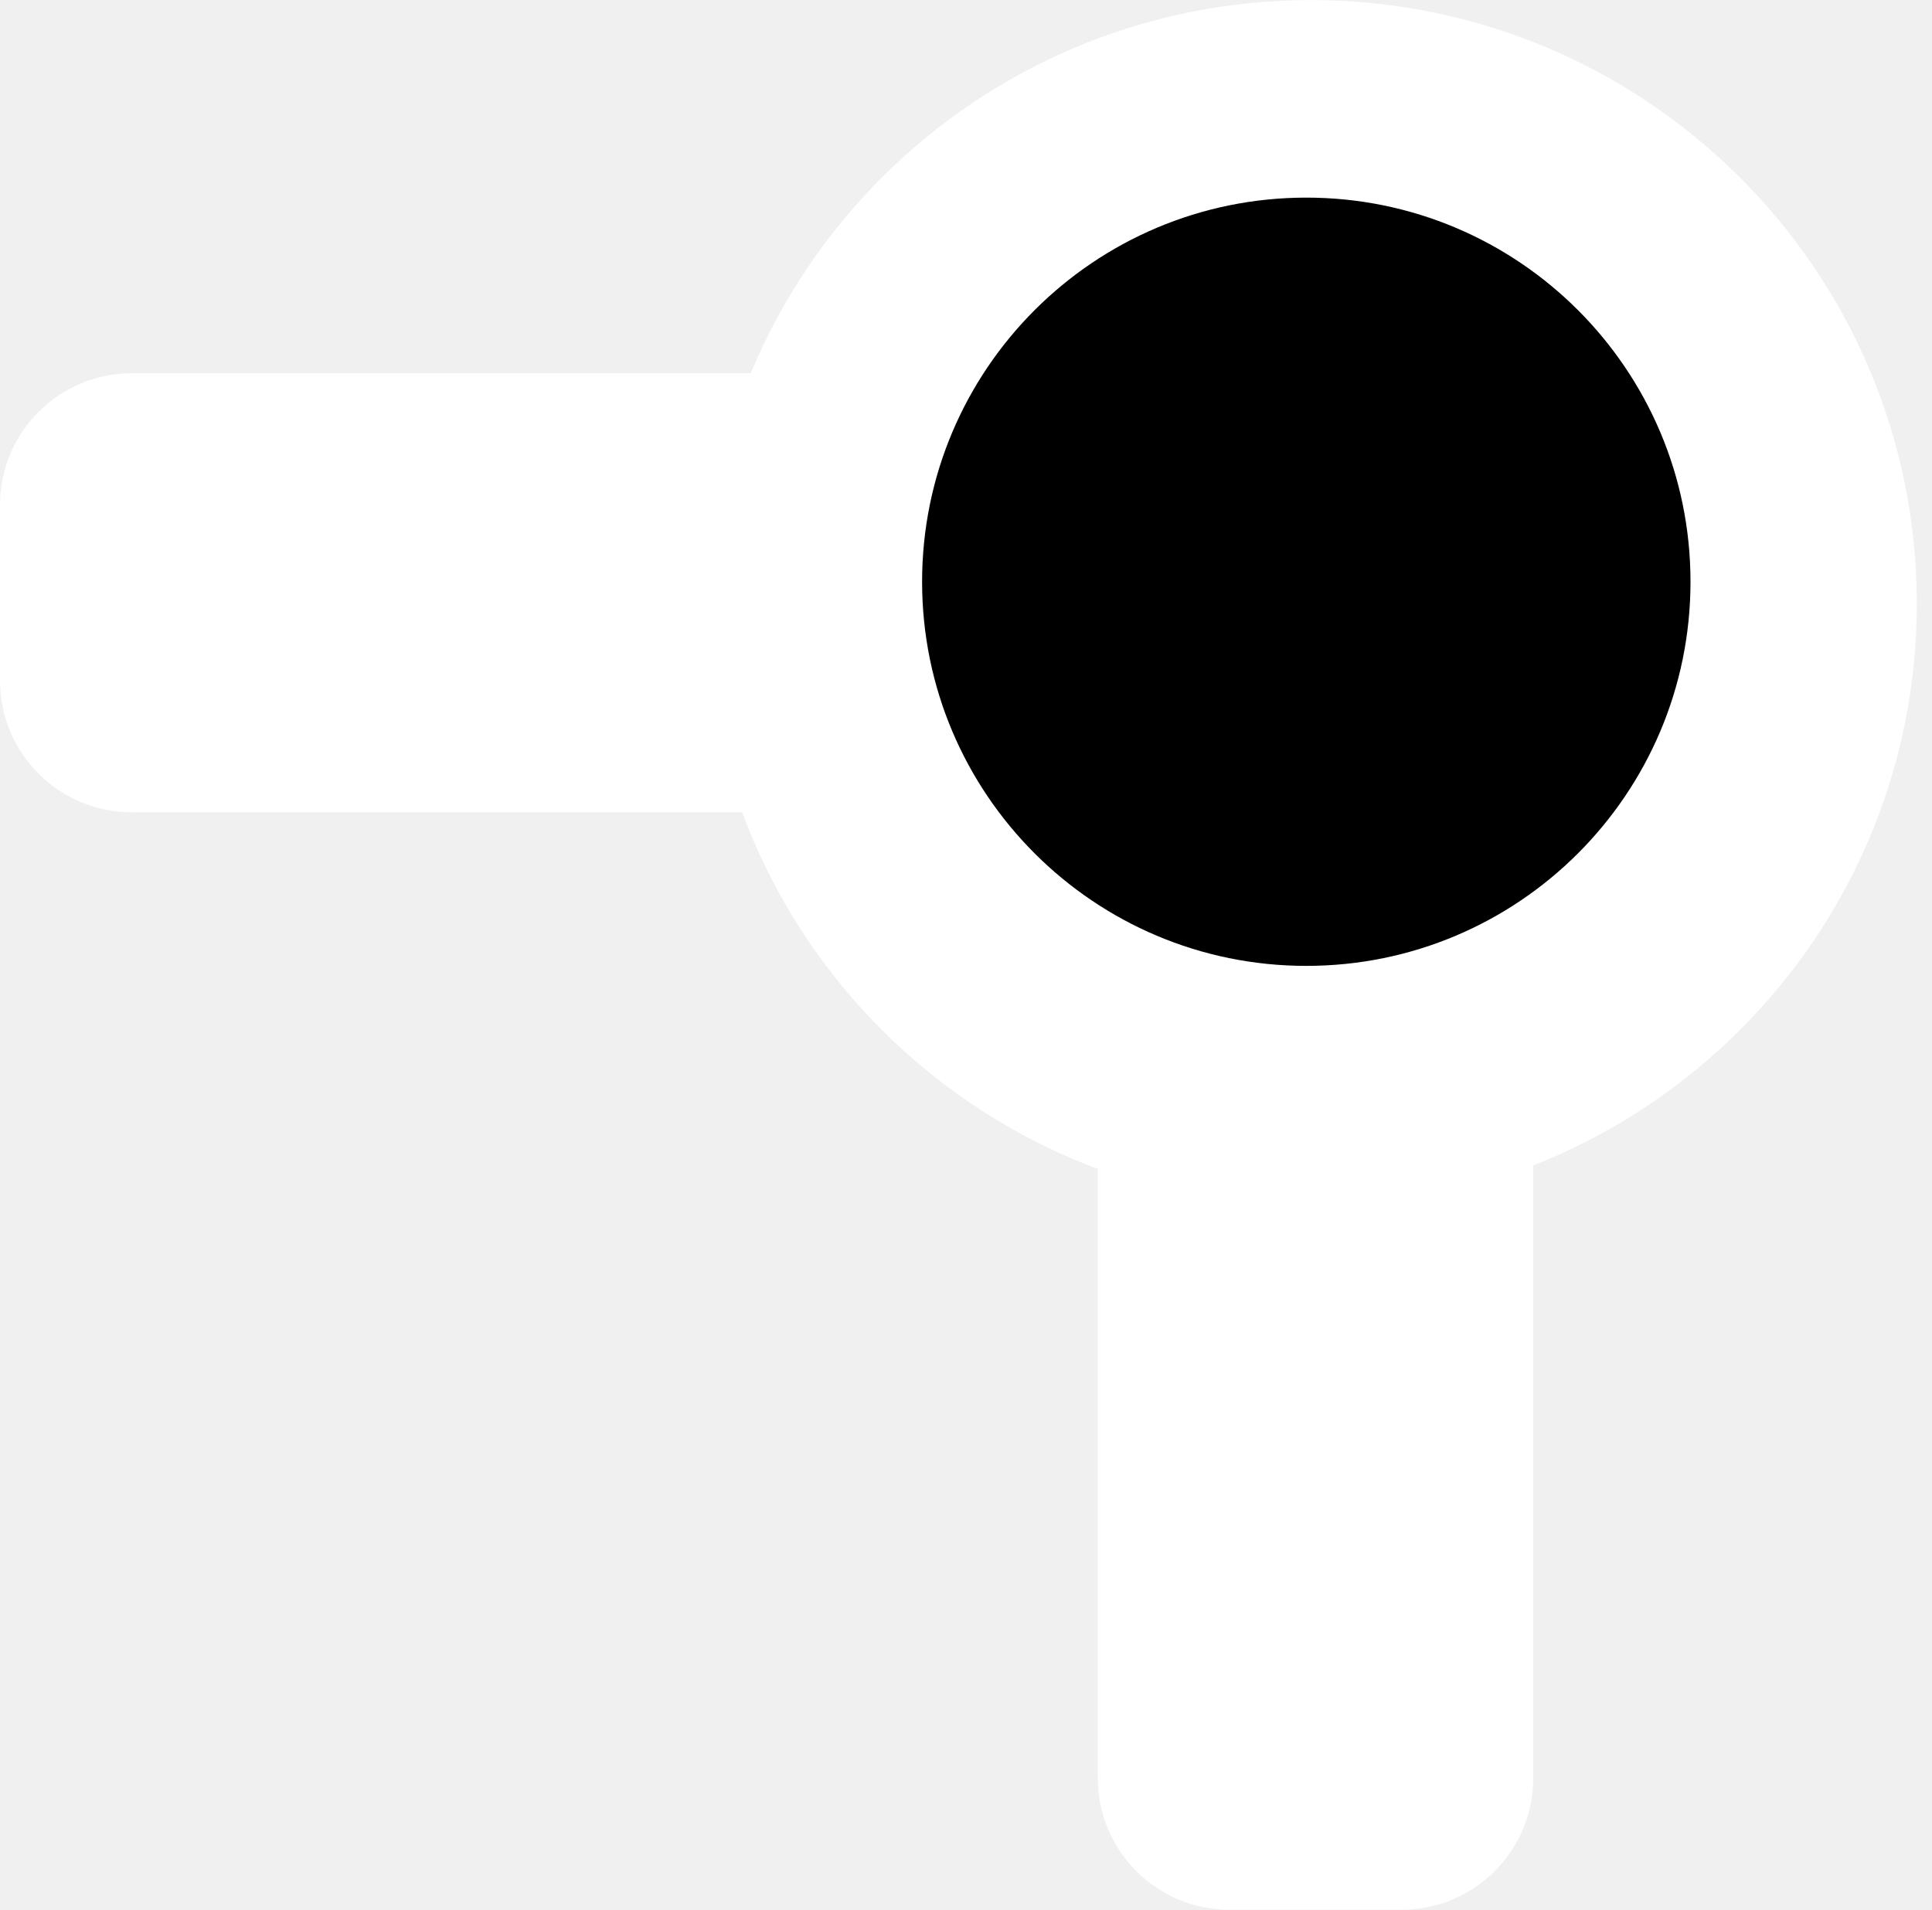
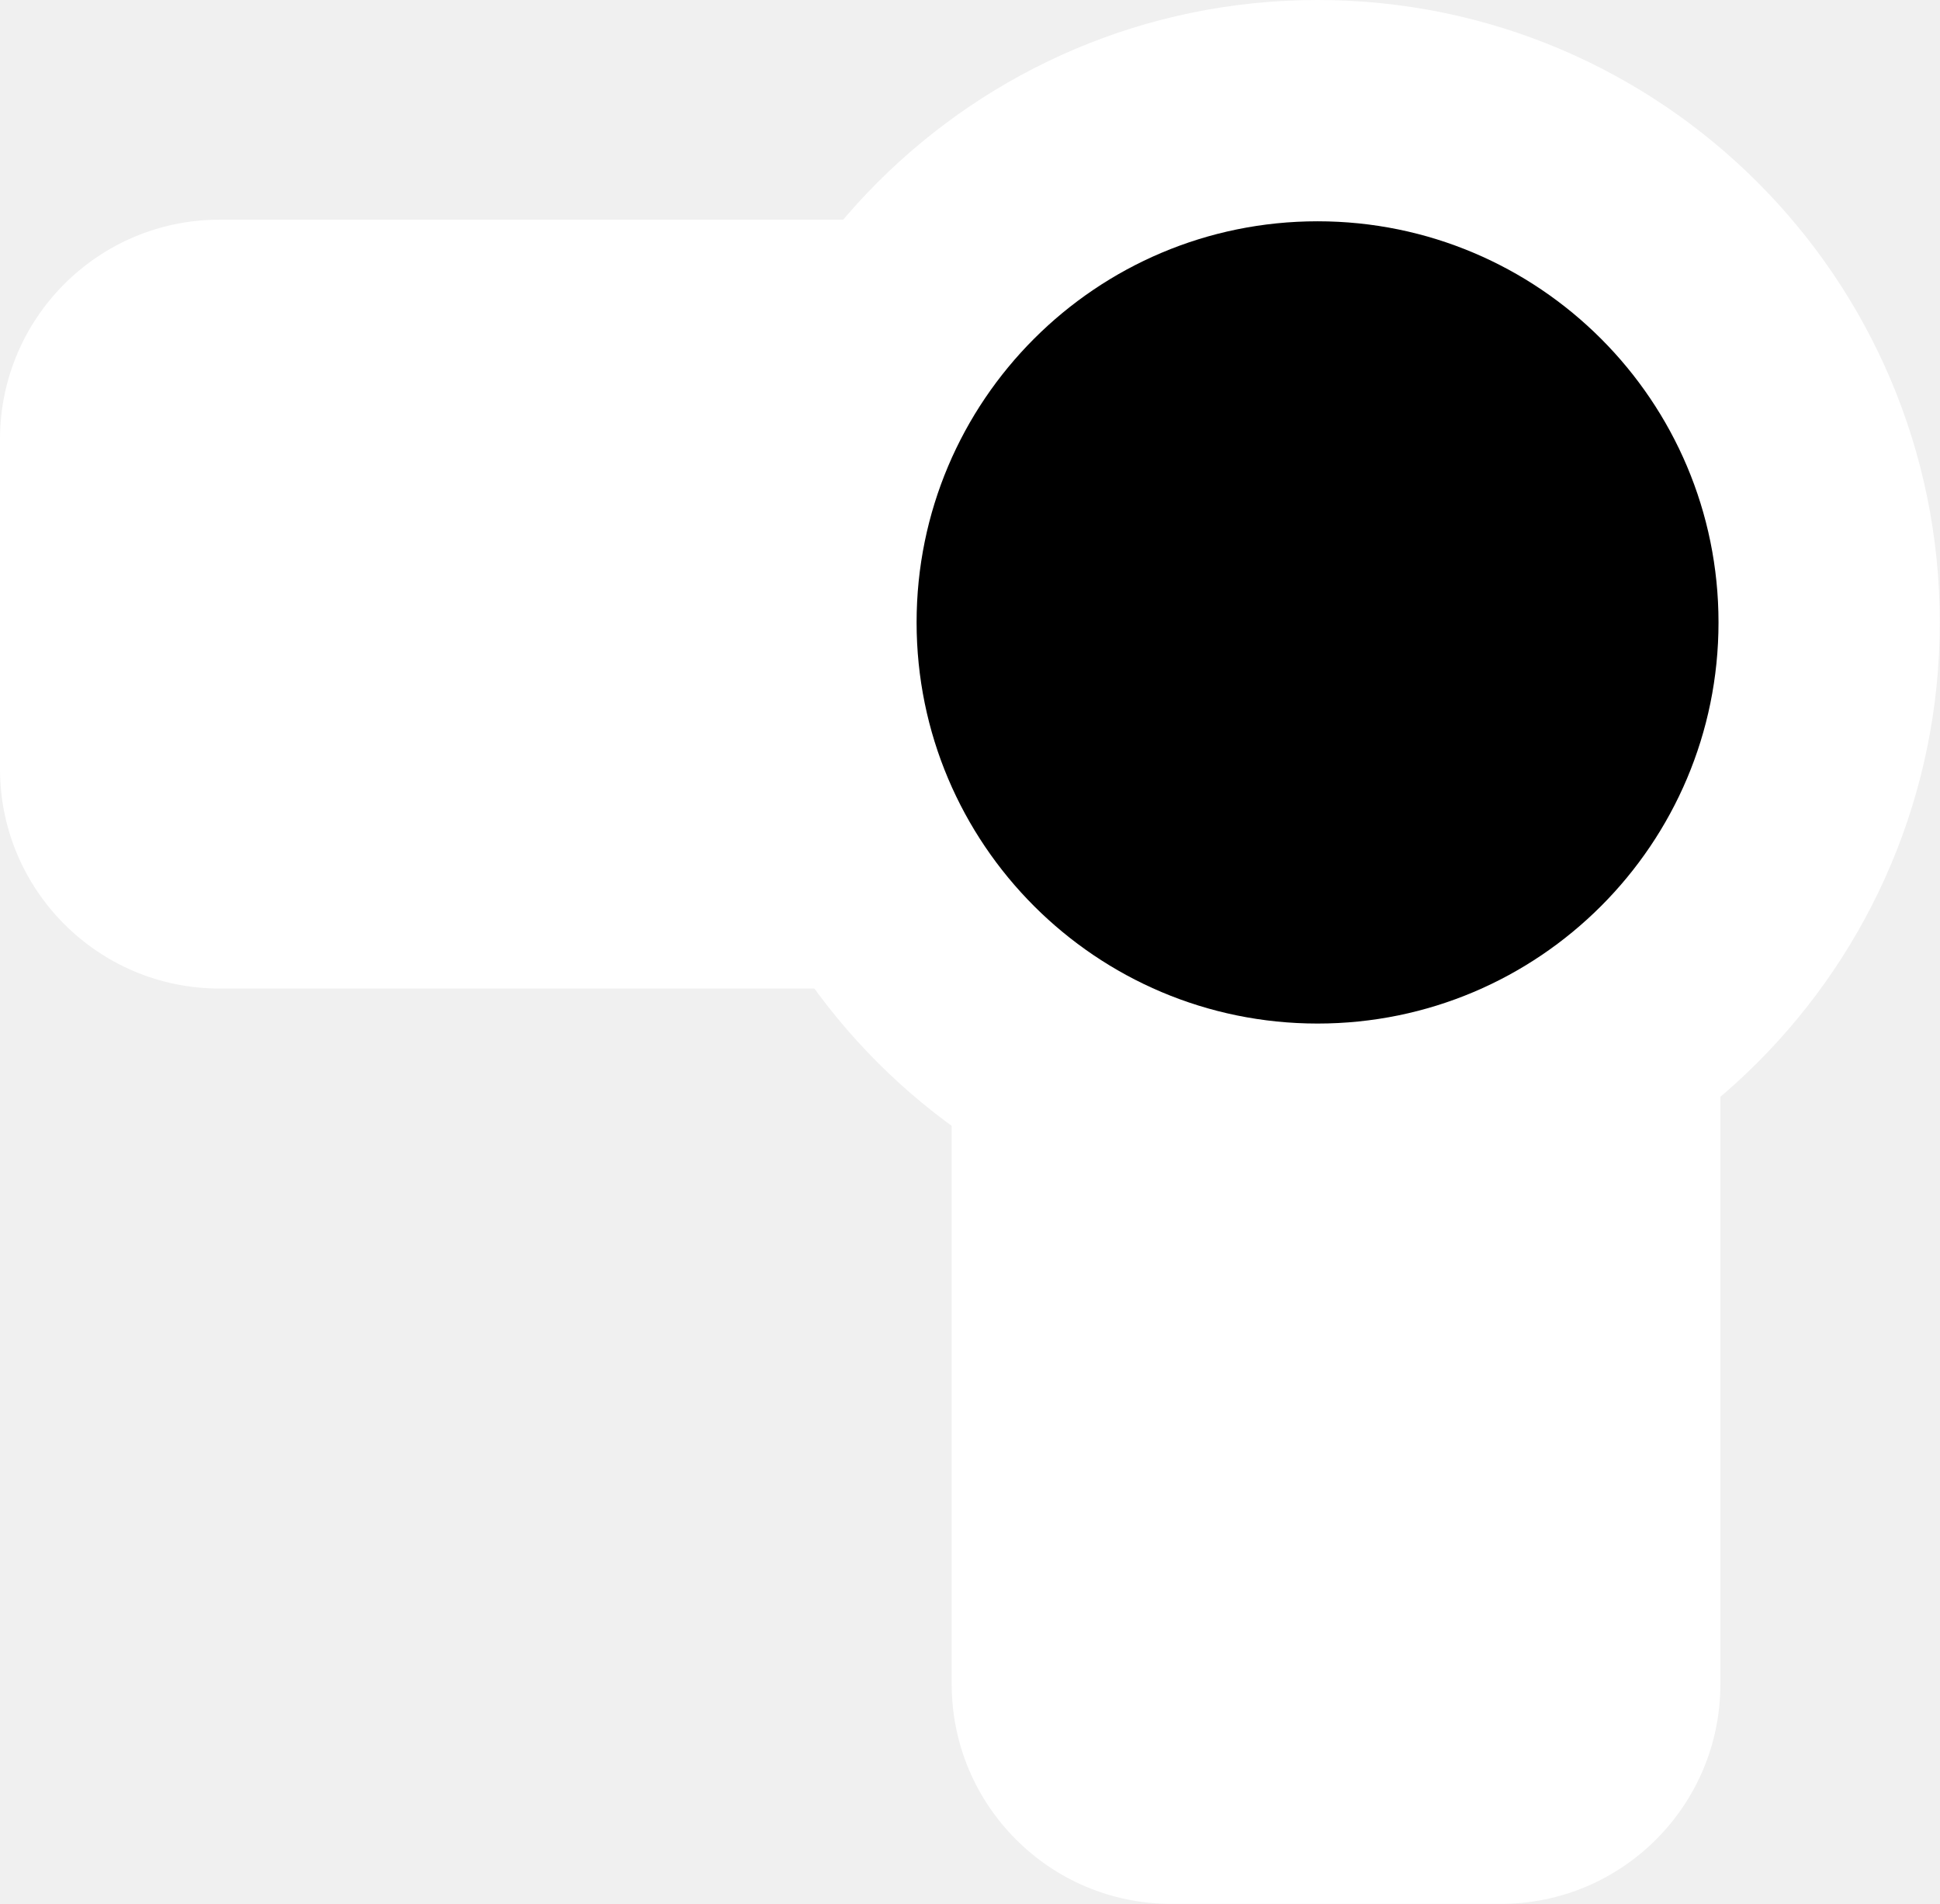
- <svg xmlns="http://www.w3.org/2000/svg" width="88" height="87" viewBox="0 0 88 87" fill="none">
-   <ellipse cx="59.711" cy="27.504" rx="27.597" ry="27.5" fill="white" />
-   <rect x="69.838" y="12.003" width="75" height="19.836" rx="6" transform="rotate(90 69.8379 12.0034)" fill="white" />
-   <rect x="75.375" y="37.004" width="75.375" height="20" rx="6" transform="rotate(-180 75.375 37.0044)" fill="white" />
-   <circle cx="59.5" cy="26.503" r="17.5" fill="black" />
+ <svg xmlns="http://www.w3.org/2000/svg" width="53" height="52" viewBox="0 0 53 52" fill="none">
+   <rect x="47" y="7" width="45" height="21" rx="6" transform="rotate(90 47 7)" fill="white" />
+   <rect x="45" y="27" width="45" height="21" rx="6" transform="rotate(-180 45 27)" fill="white" />
+   <ellipse cx="35.996" cy="17" rx="16.998" ry="17" fill="white" />
+   <ellipse cx="35.995" cy="17" rx="10.954" ry="10.956" fill="black" />
</svg>
